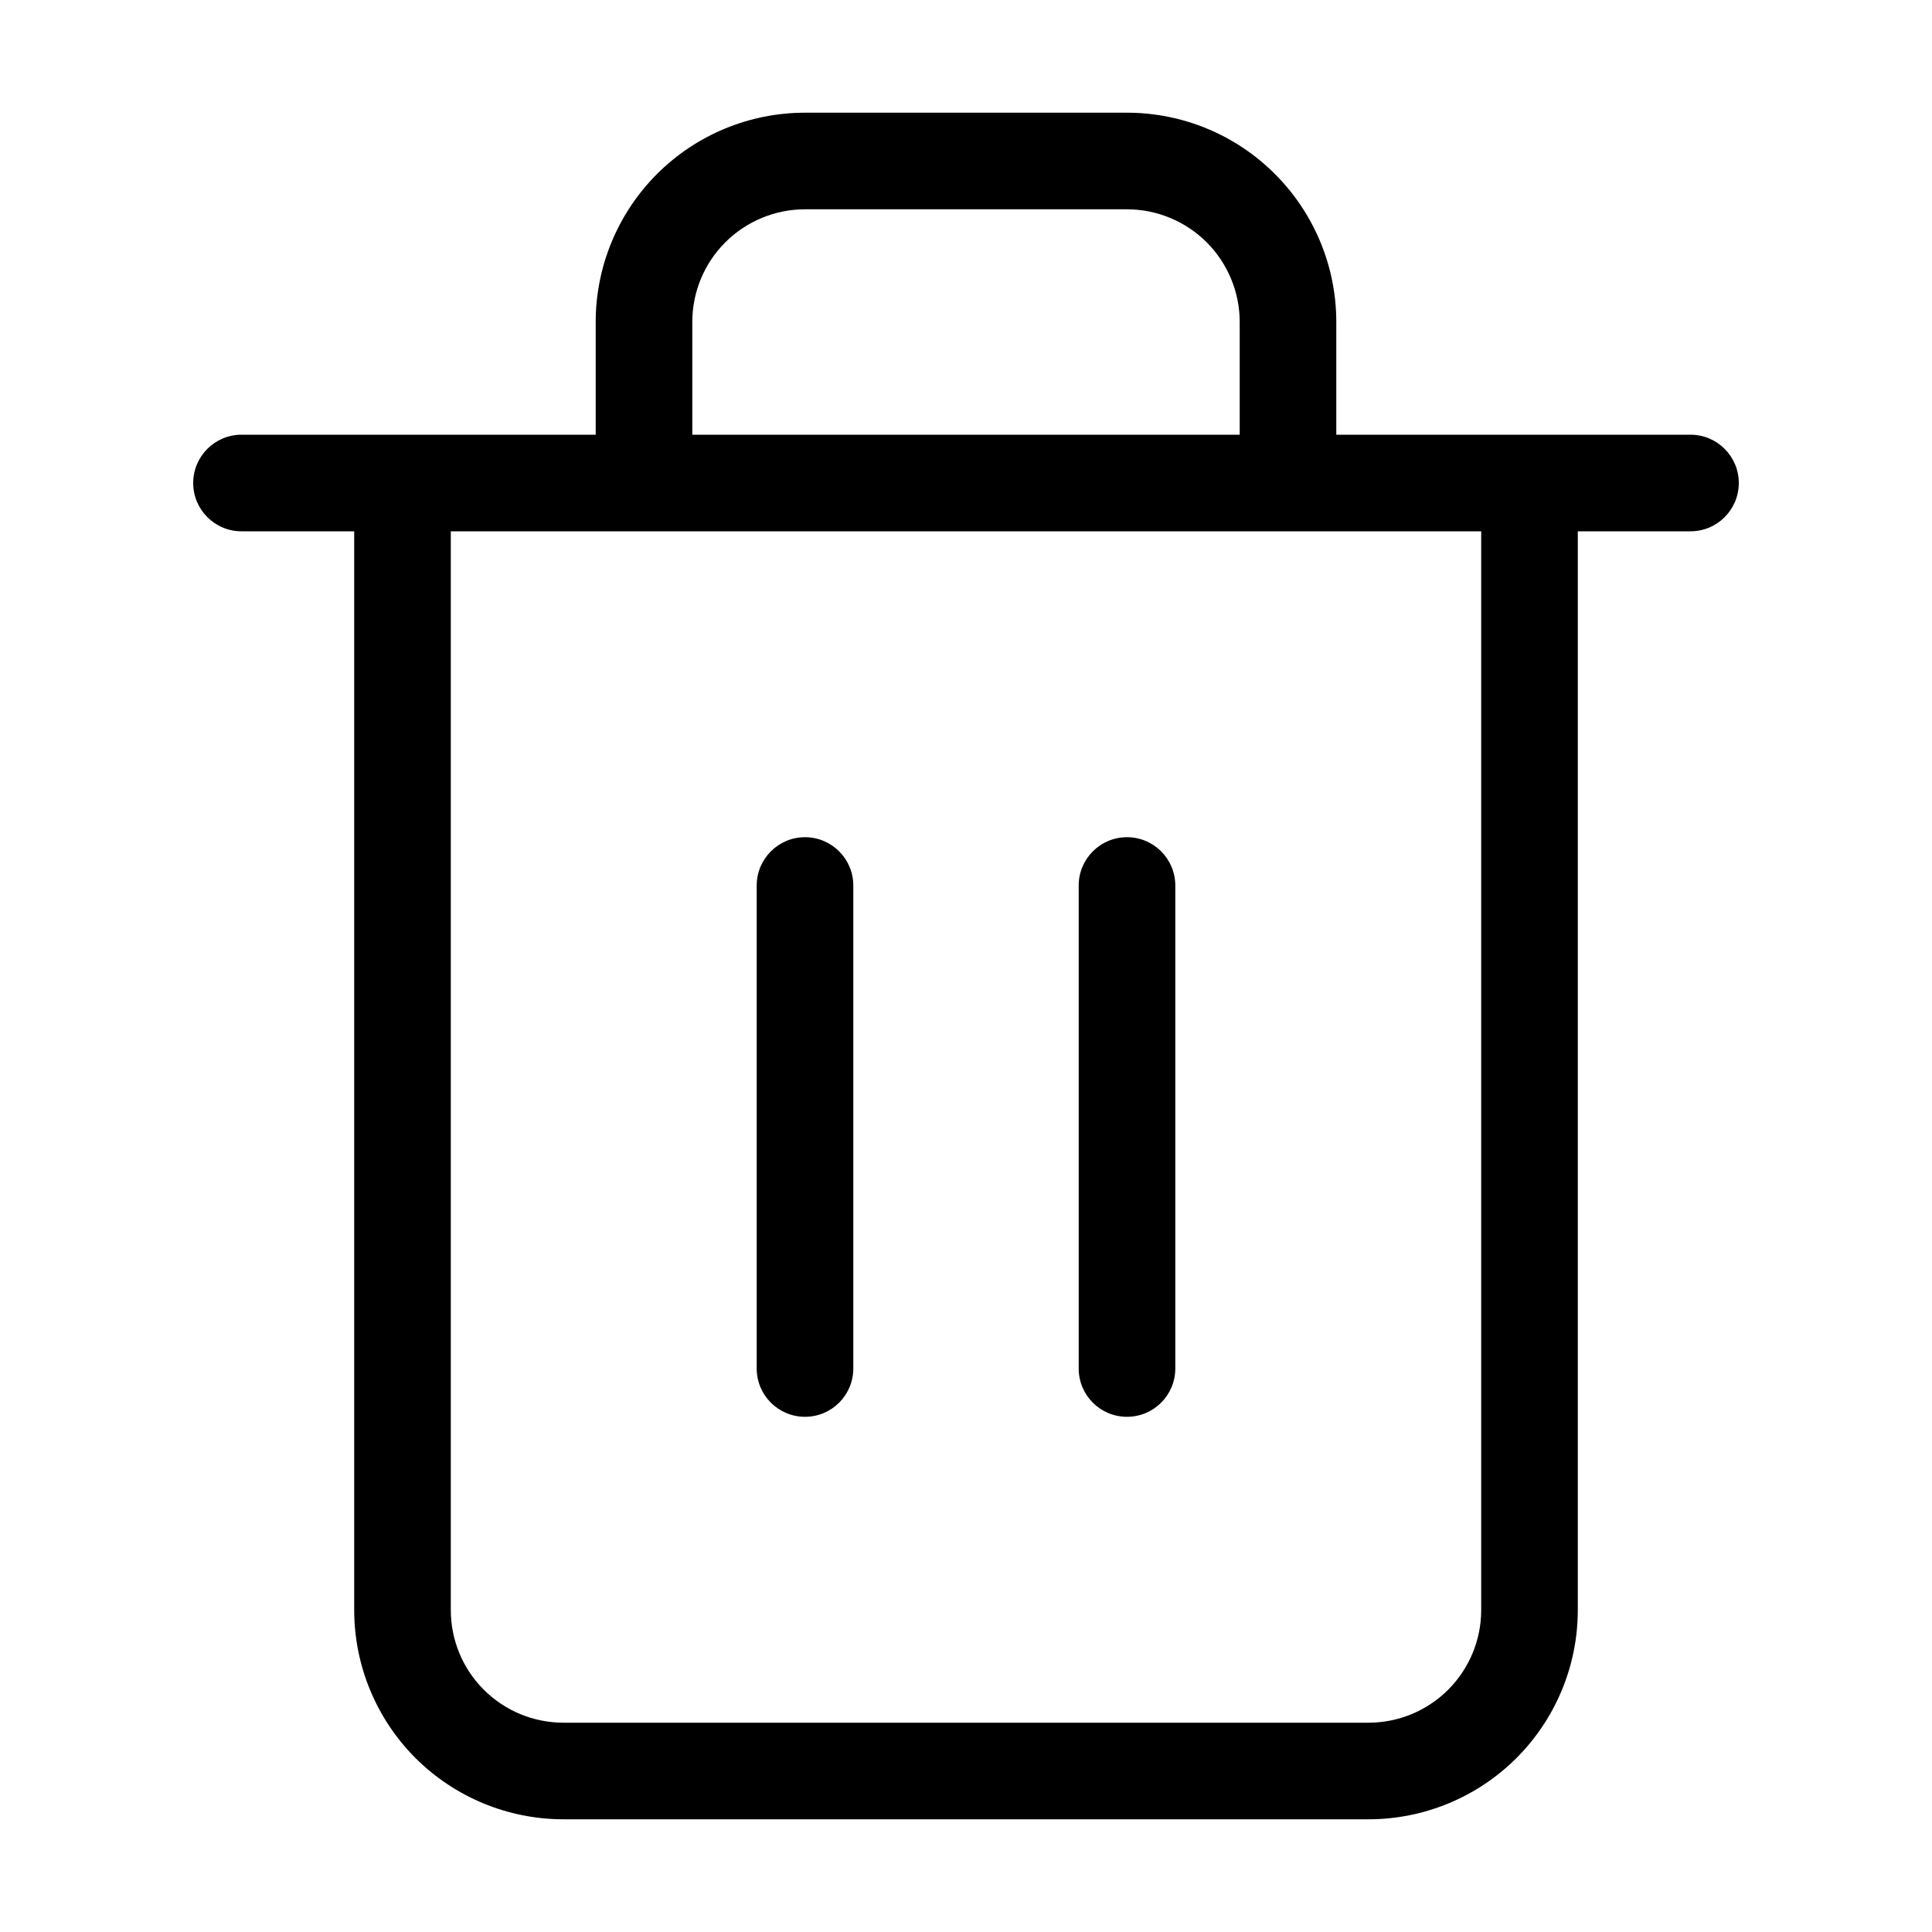
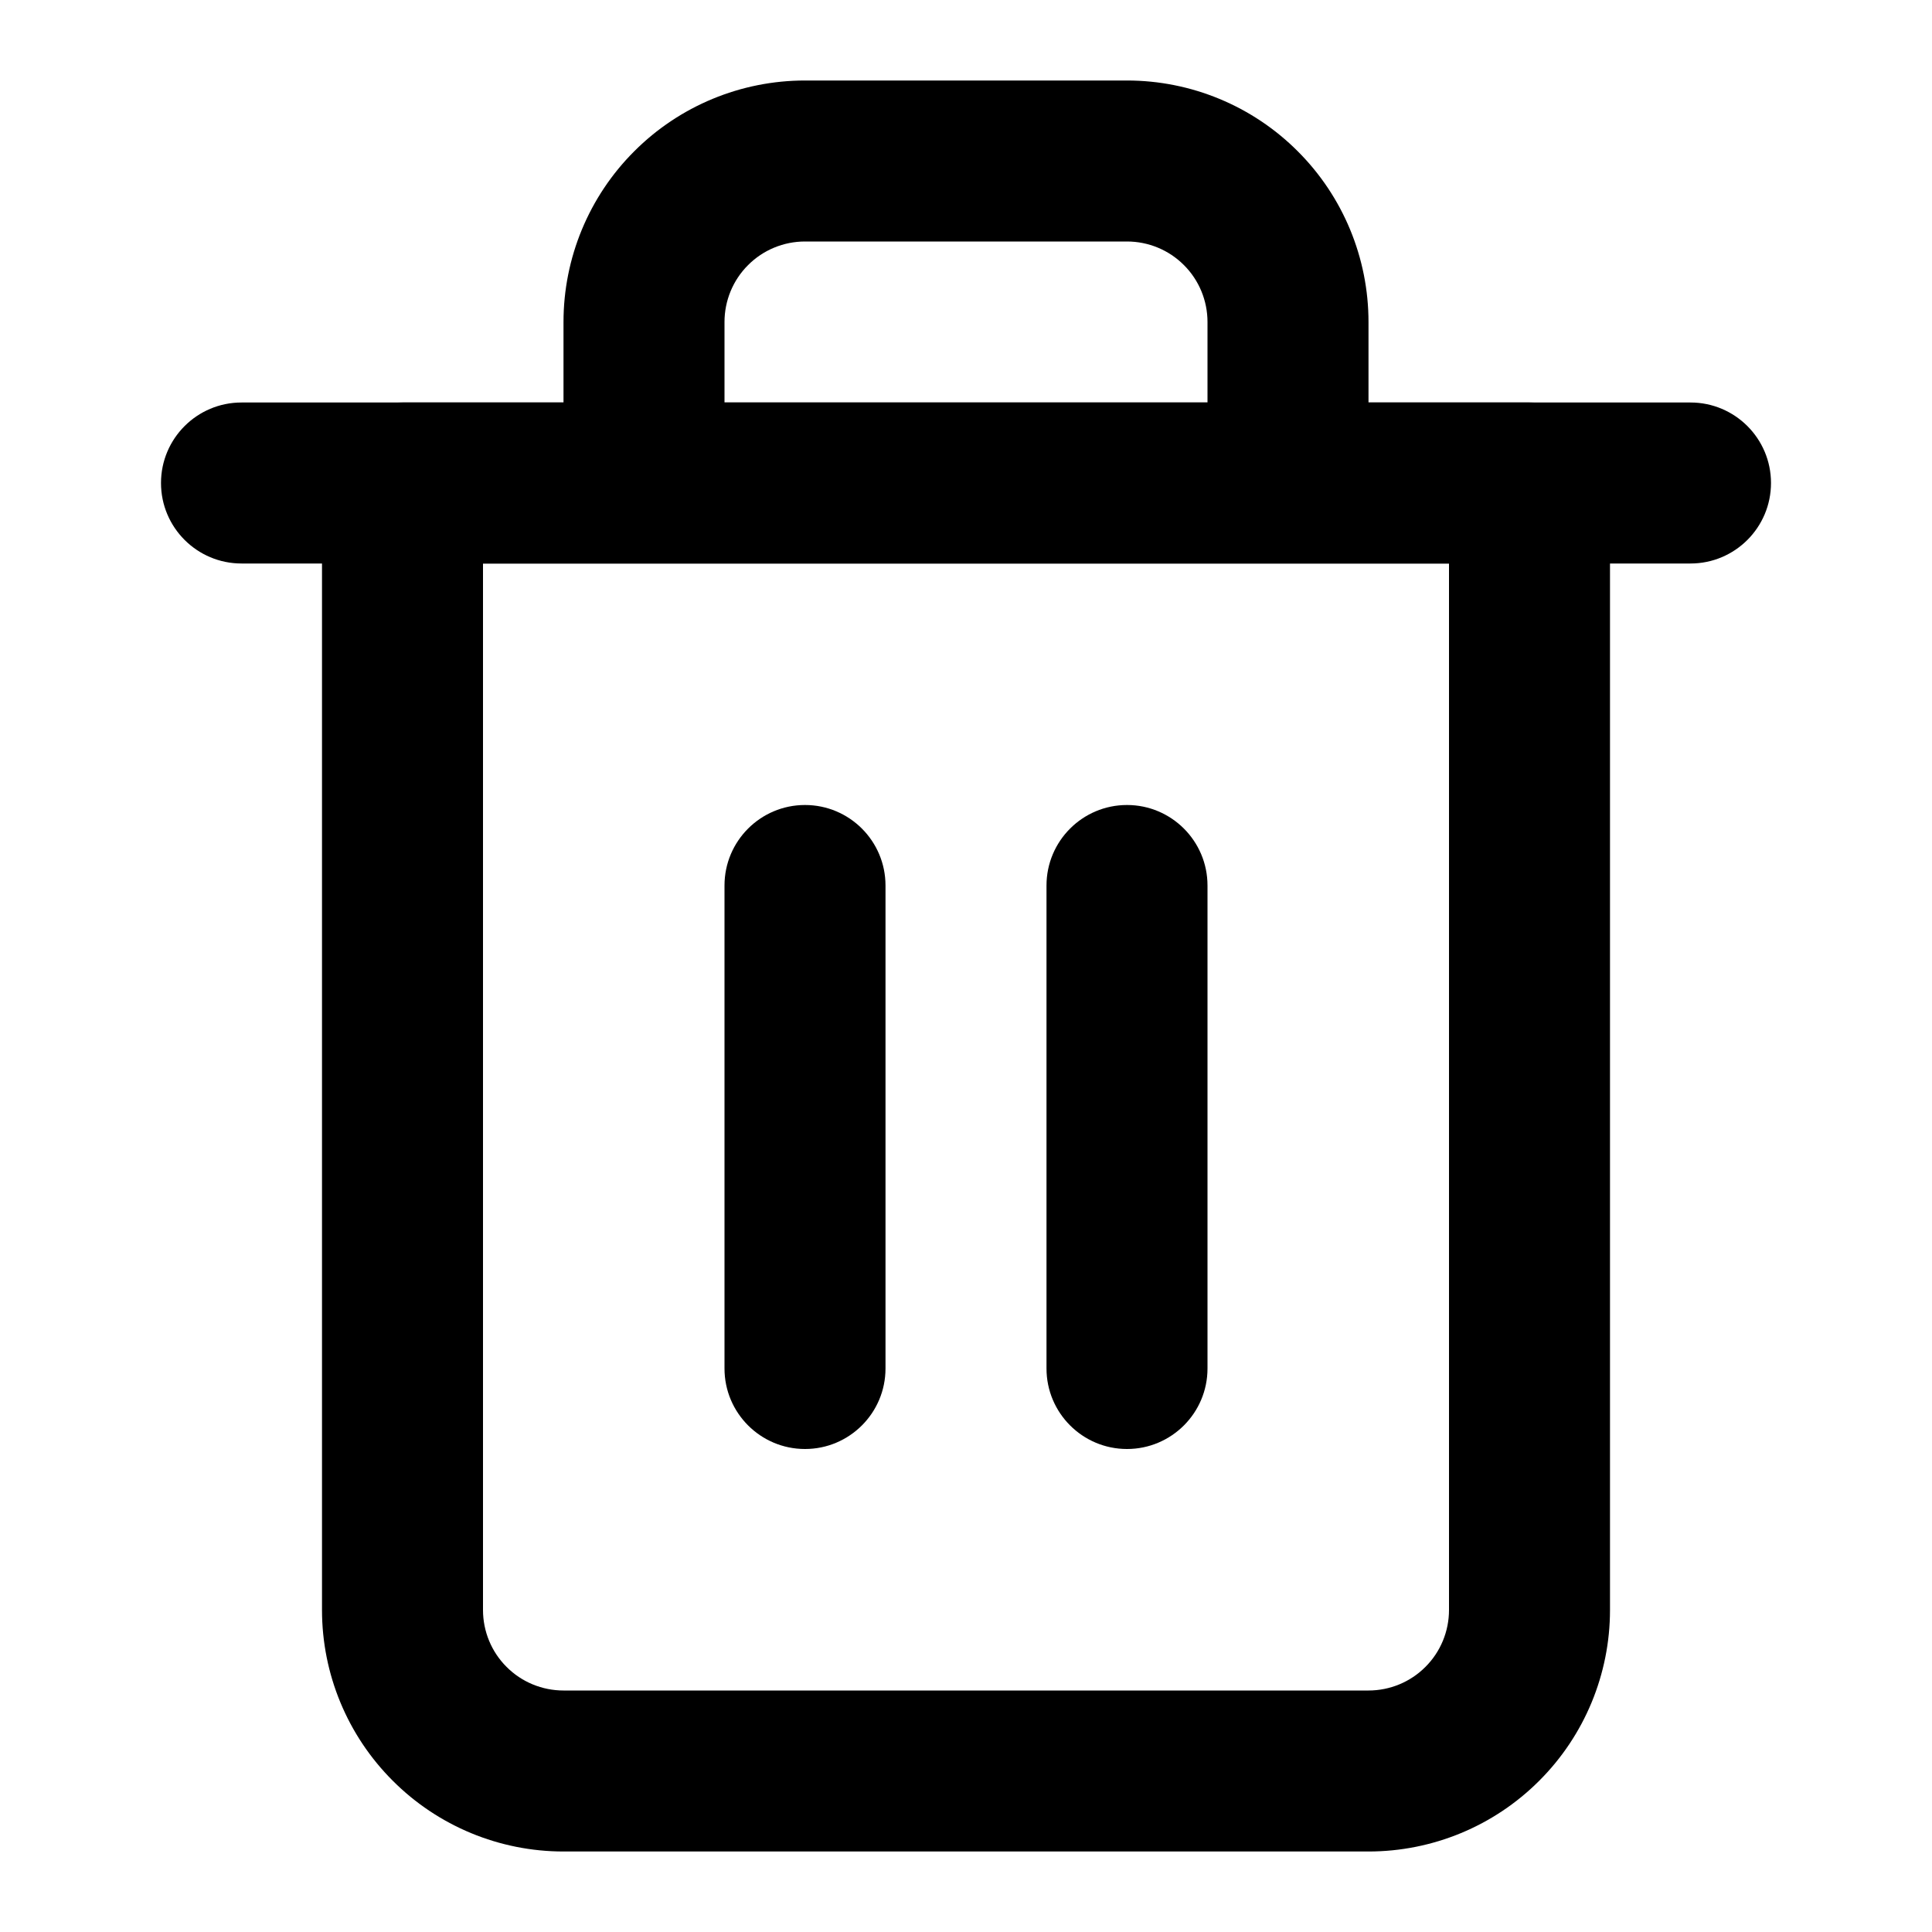
<svg xmlns="http://www.w3.org/2000/svg" width="24" height="24" viewBox="0 0 24 24" fill="none">
-   <path fill-rule="evenodd" clip-rule="evenodd" d="M10 2.6C9.629 2.6 9.273 2.748 9.01 3.01C8.747 3.273 8.6 3.629 8.6 4V5.4H15.4V4C15.4 3.629 15.252 3.273 14.99 3.01C14.727 2.748 14.371 2.6 14 2.6H10ZM16.6 5.4V4C16.6 3.311 16.326 2.65 15.838 2.162C15.351 1.674 14.69 1.4 14 1.4H10C9.31 1.4 8.649 1.674 8.161 2.162C7.674 2.65 7.4 3.311 7.4 4V5.4H3C2.669 5.4 2.4 5.669 2.4 6C2.4 6.332 2.669 6.6 3 6.6H4.4V20C4.4 20.69 4.674 21.351 5.161 21.839C5.649 22.326 6.31 22.6 7 22.6H17C17.689 22.6 18.351 22.326 18.838 21.839C19.326 21.351 19.6 20.69 19.6 20V6.6H21C21.331 6.6 21.6 6.332 21.6 6C21.6 5.669 21.331 5.4 21 5.4H16.6ZM5.6 6.6V20C5.6 20.372 5.747 20.728 6.01 20.99C6.272 21.253 6.629 21.4 7 21.4H17C17.371 21.4 17.727 21.253 17.99 20.99C18.252 20.728 18.4 20.372 18.4 20V6.6H5.6ZM10 10.4C10.331 10.4 10.6 10.669 10.6 11V17C10.6 17.332 10.331 17.6 10 17.6C9.669 17.6 9.4 17.332 9.4 17V11C9.4 10.669 9.669 10.4 10 10.4ZM14 10.4C14.331 10.4 14.6 10.669 14.6 11V17C14.6 17.332 14.331 17.6 14 17.6C13.668 17.6 13.4 17.332 13.4 17V11C13.4 10.669 13.668 10.4 14 10.4Z" fill="currentColor" />
+   <path fill-rule="evenodd" clip-rule="evenodd" d="M2 6C2 5.448 2.448 5 3 5H21C21.552 5 22 5.448 22 6C22 6.552 21.552 7 21 7H3C2.448 7 2 6.552 2 6Z" fill="currentColor" />
+   <path fill-rule="evenodd" clip-rule="evenodd" d="M10 3C9.735 3 9.48 3.105 9.293 3.293C9.105 3.48 9 3.735 9 4V5H15V4C15 3.735 14.895 3.48 14.707 3.293C14.52 3.105 14.265 3 14 3H10ZM17 5V4C17 3.204 16.684 2.441 16.121 1.879C15.559 1.316 14.796 1 14 1H10C9.204 1 8.441 1.316 7.879 1.879C7.316 2.441 7 3.204 7 4V5H5C4.448 5 4 5.448 4 6V20C4 20.796 4.316 21.559 4.879 22.121C5.441 22.684 6.204 23 7 23H17C17.796 23 18.559 22.684 19.121 22.121C19.684 21.559 20 20.796 20 20V6C20 5.448 19.552 5 19 5H17ZM6 7V20C6 20.265 6.105 20.52 6.293 20.707C6.48 20.895 6.735 21 7 21H17C17.265 21 17.52 20.895 17.707 20.707C17.895 20.52 18 20.265 18 20V7H6Z" fill="currentColor" />
+   <path fill-rule="evenodd" clip-rule="evenodd" d="M10 10C10.552 10 11 10.448 11 11V17C11 17.552 10.552 18 10 18C9.448 18 9 17.552 9 17V11C9 10.448 9.448 10 10 10Z" fill="currentColor" />
+   <path fill-rule="evenodd" clip-rule="evenodd" d="M14 10C14.552 10 15 10.448 15 11V17C15 17.552 14.552 18 14 18C13.448 18 13 17.552 13 17V11C13 10.448 13.448 10 14 10Z" fill="currentColor" />
</svg>
